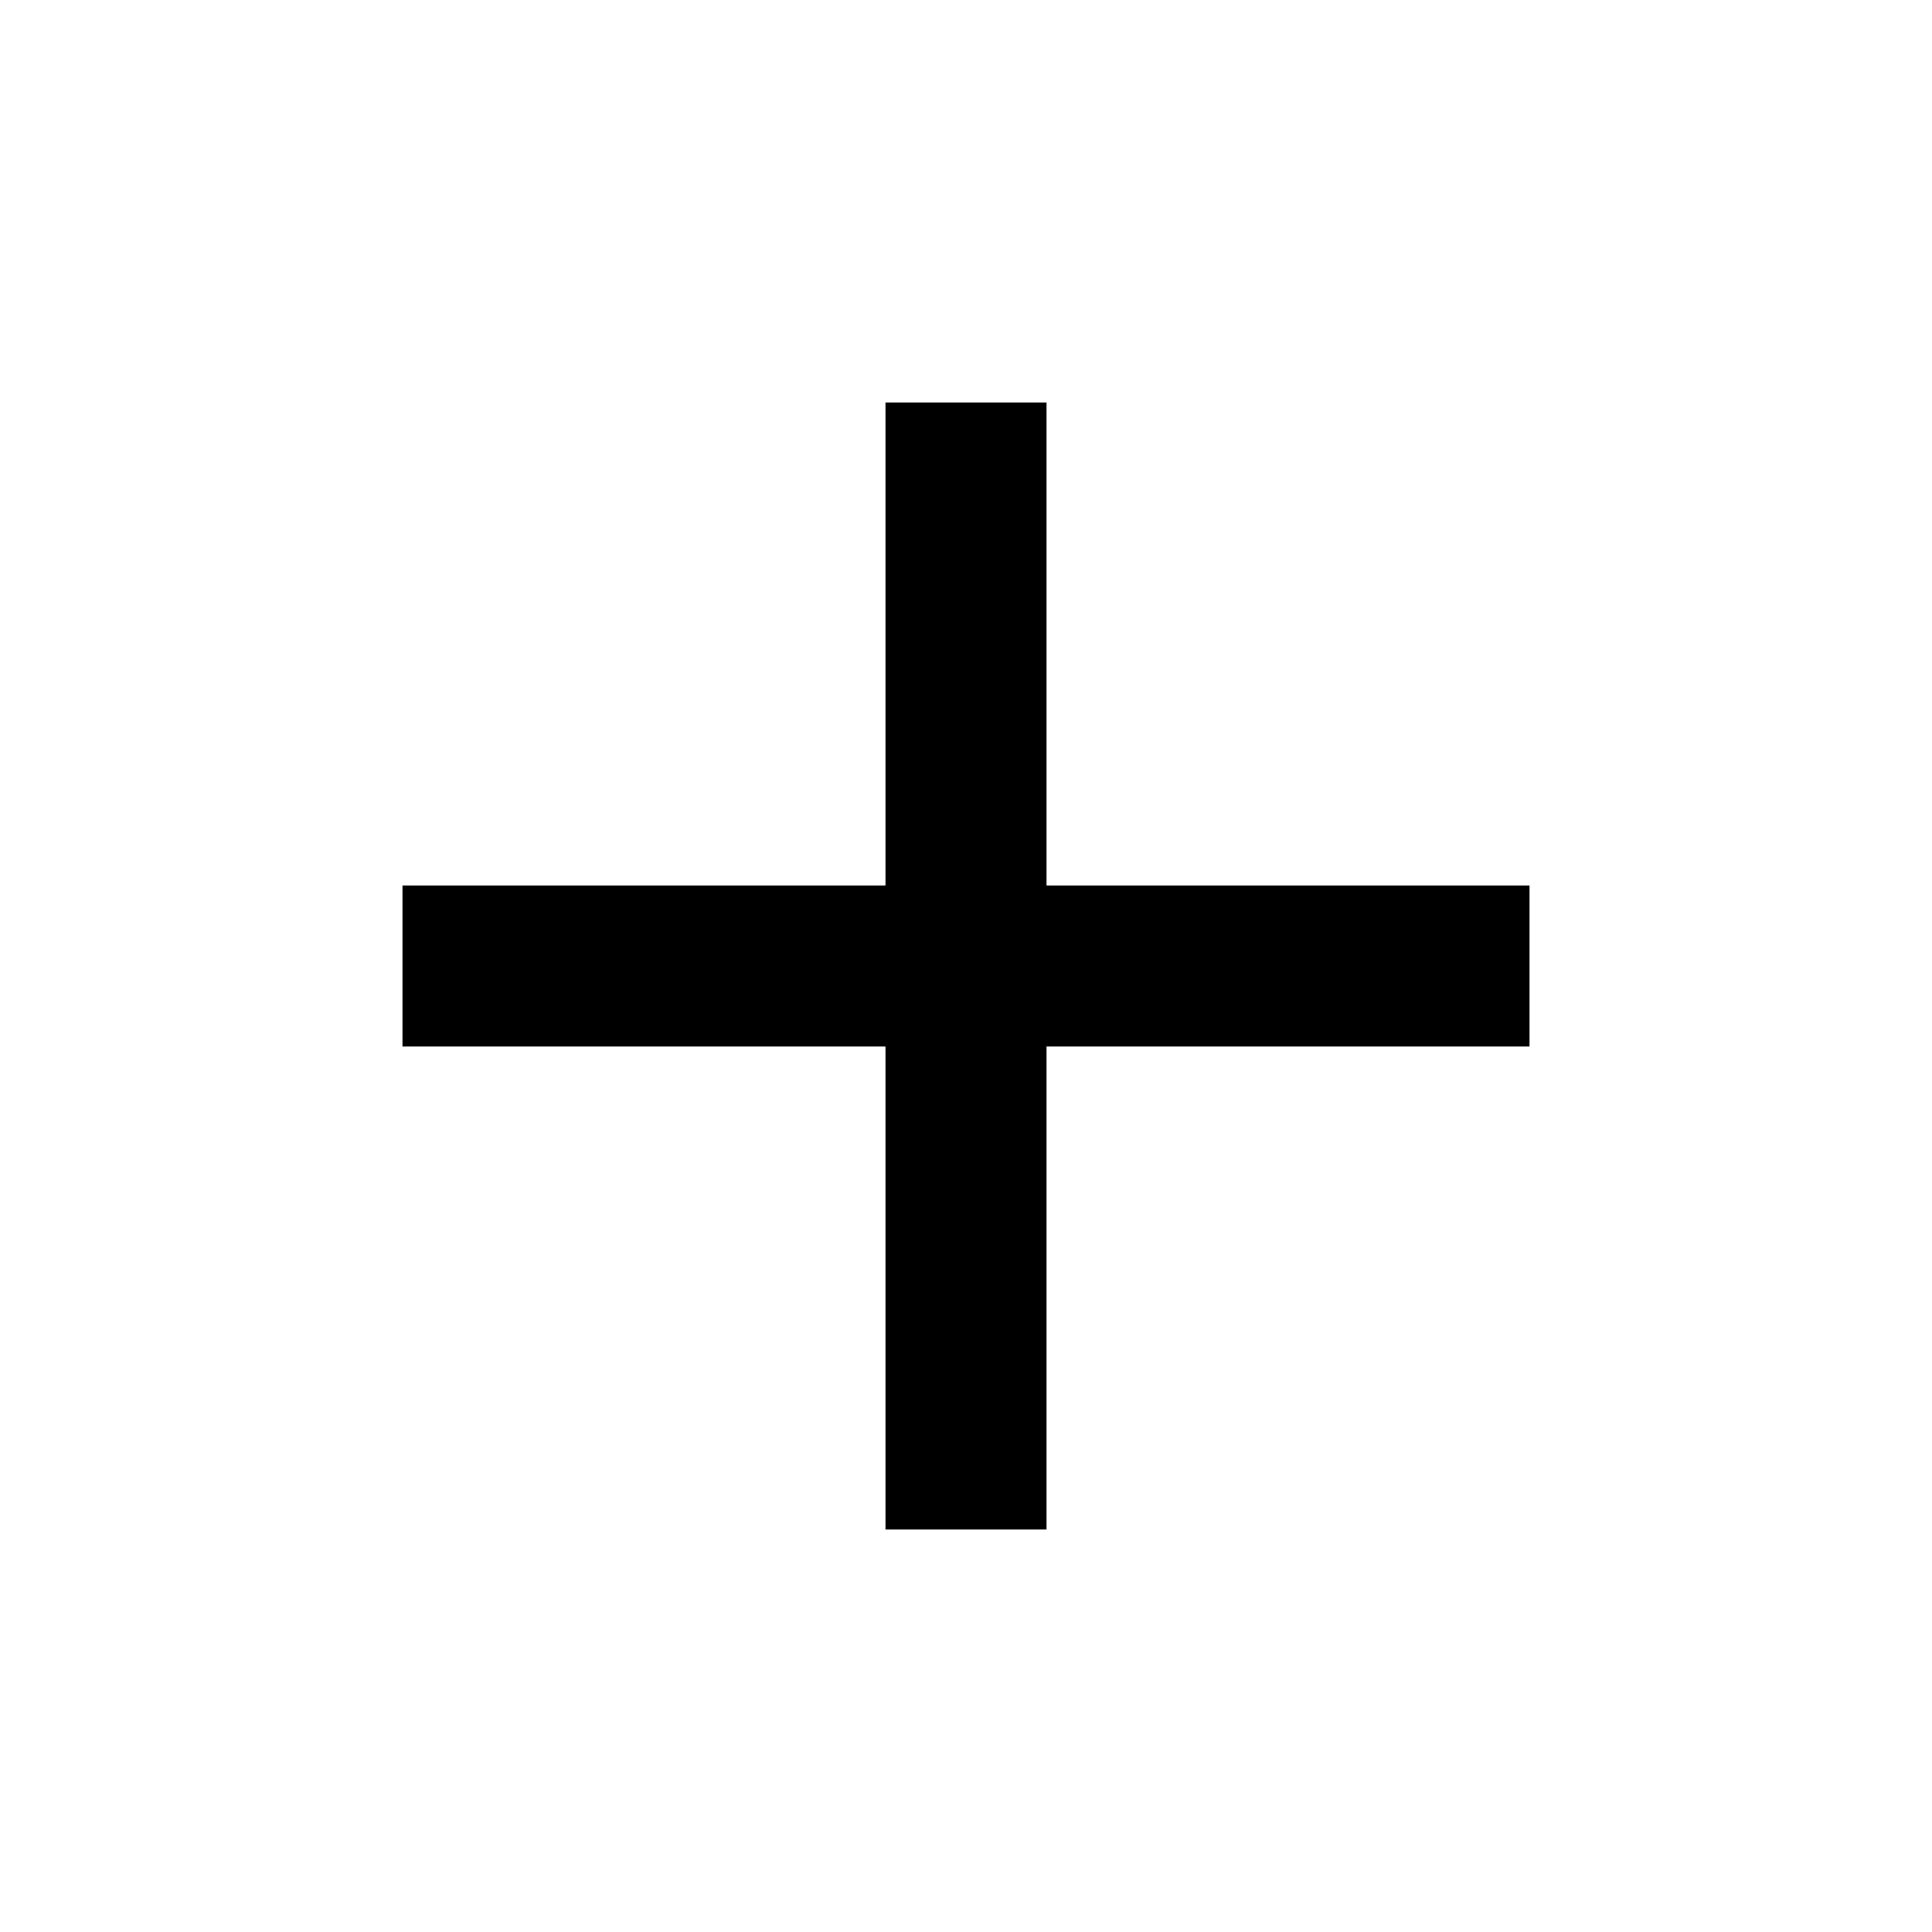
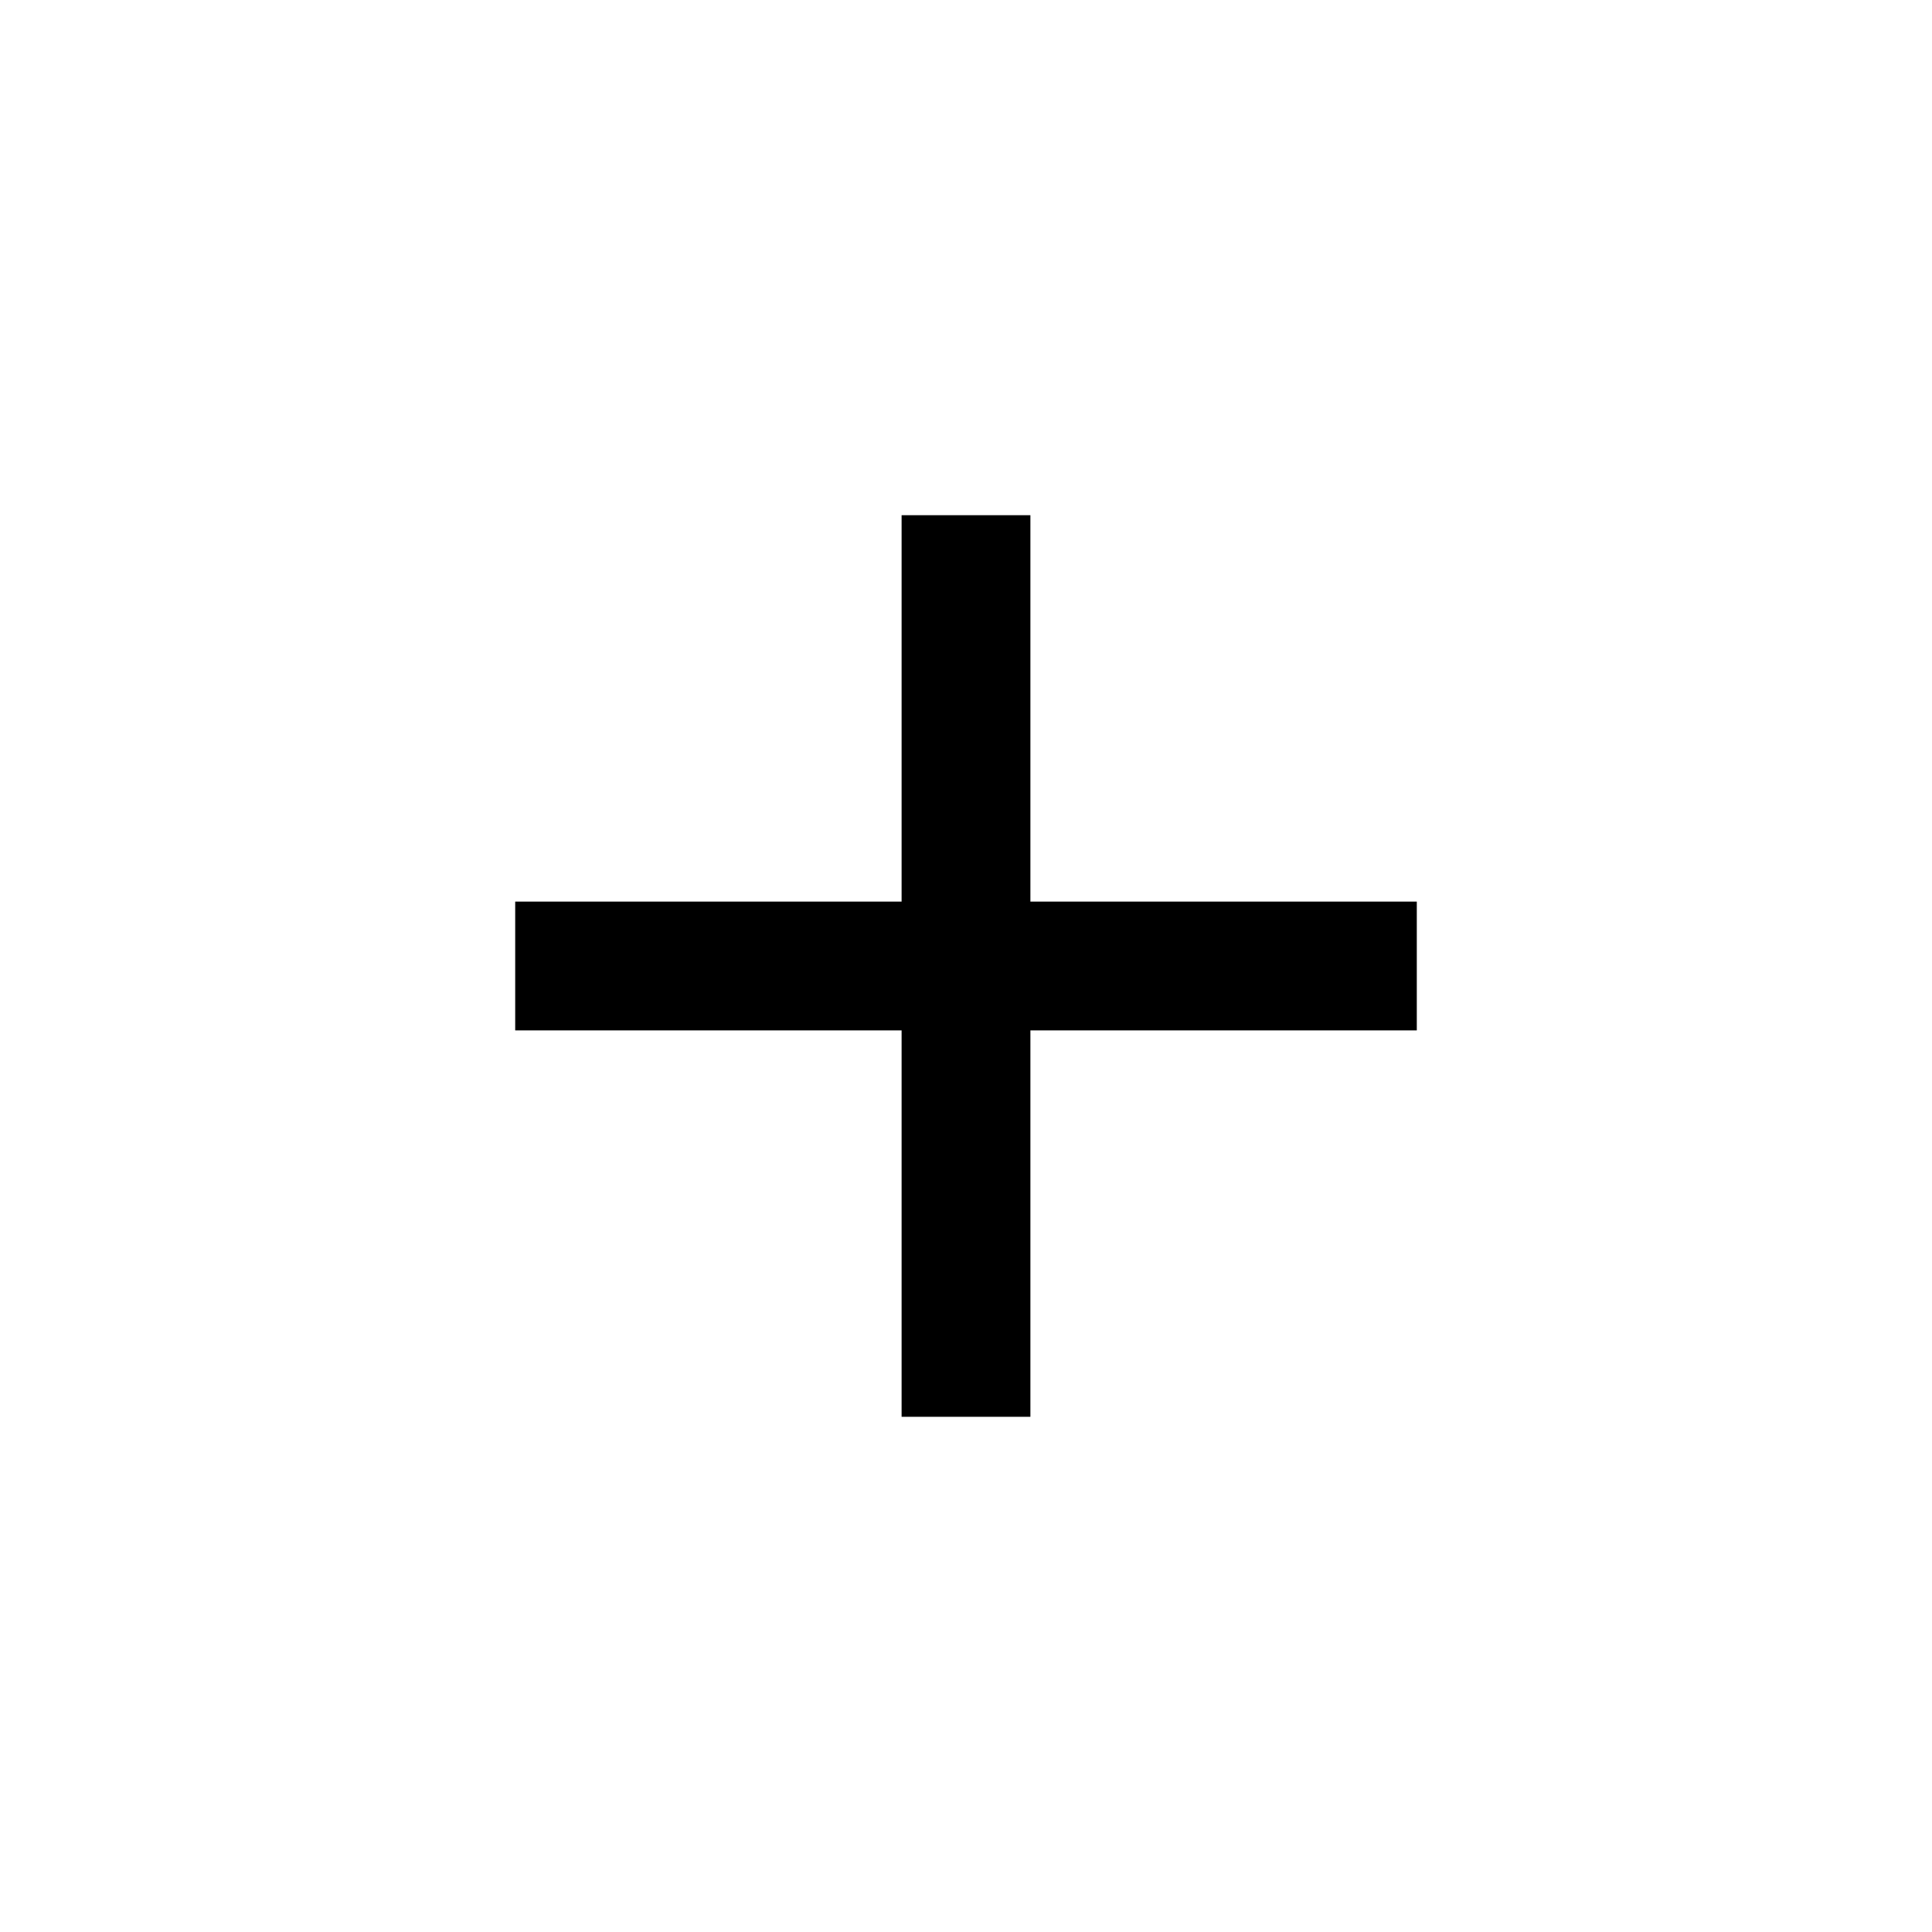
- <svg xmlns="http://www.w3.org/2000/svg" width="1024px" height="1024px" viewBox="0 0 1024 1024" version="1.1">
-   <defs />
-   <path d="M810.667,554.667 L554.667,554.667 L554.667,810.667 L469.333,810.667 L469.333,554.667 L213.333,554.667 L213.333,469.333 L469.333,469.333 L469.333,213.333 L554.667,213.333 L554.667,469.333 L810.667,469.333 L810.667,554.667 L810.667,554.667 Z" id="Shape" />
+ <svg xmlns="http://www.w3.org/2000/svg" version="1.1" x="0px" y="0px" viewBox="0 0 48 48" style="enable-background:new 0 0 48 48;" xml:space="preserve">
+   <path d="M35.2,25.6h-9.6v9.6h-3.2v-9.6h-9.6v-3.2h9.6v-9.6h3.2v9.6h9.6V25.6L35.2,25.6z" />
</svg>
